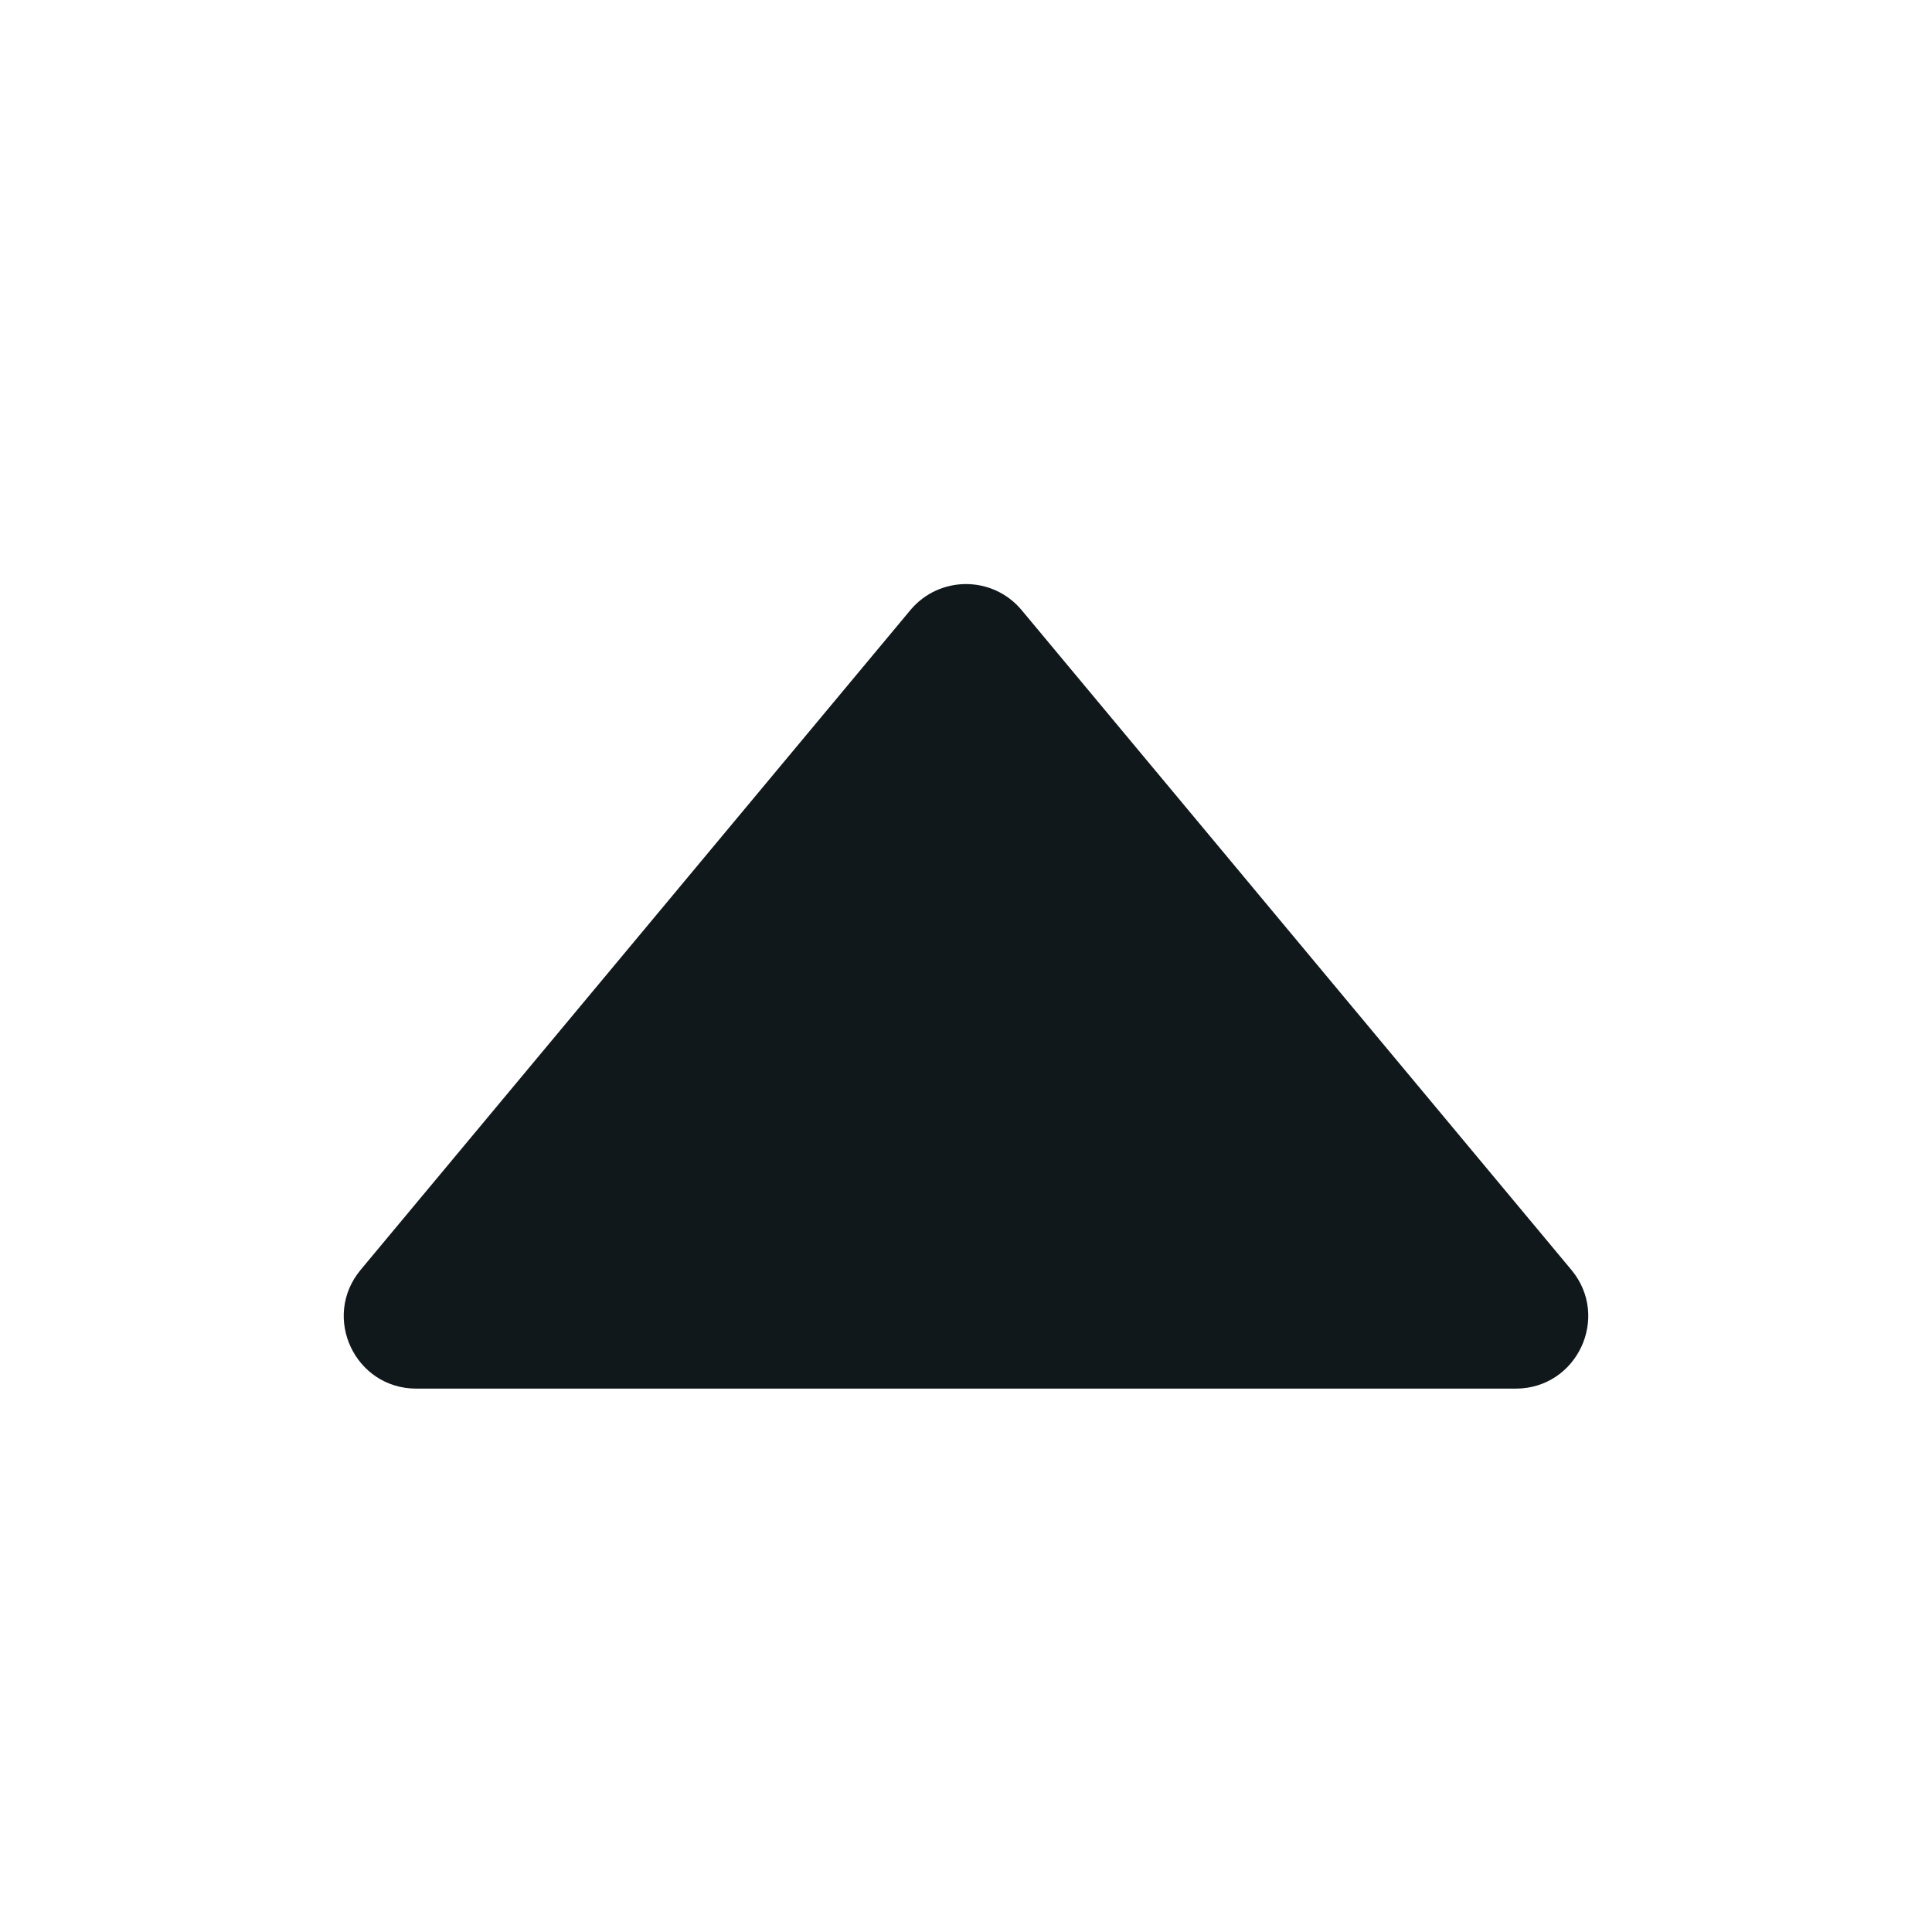
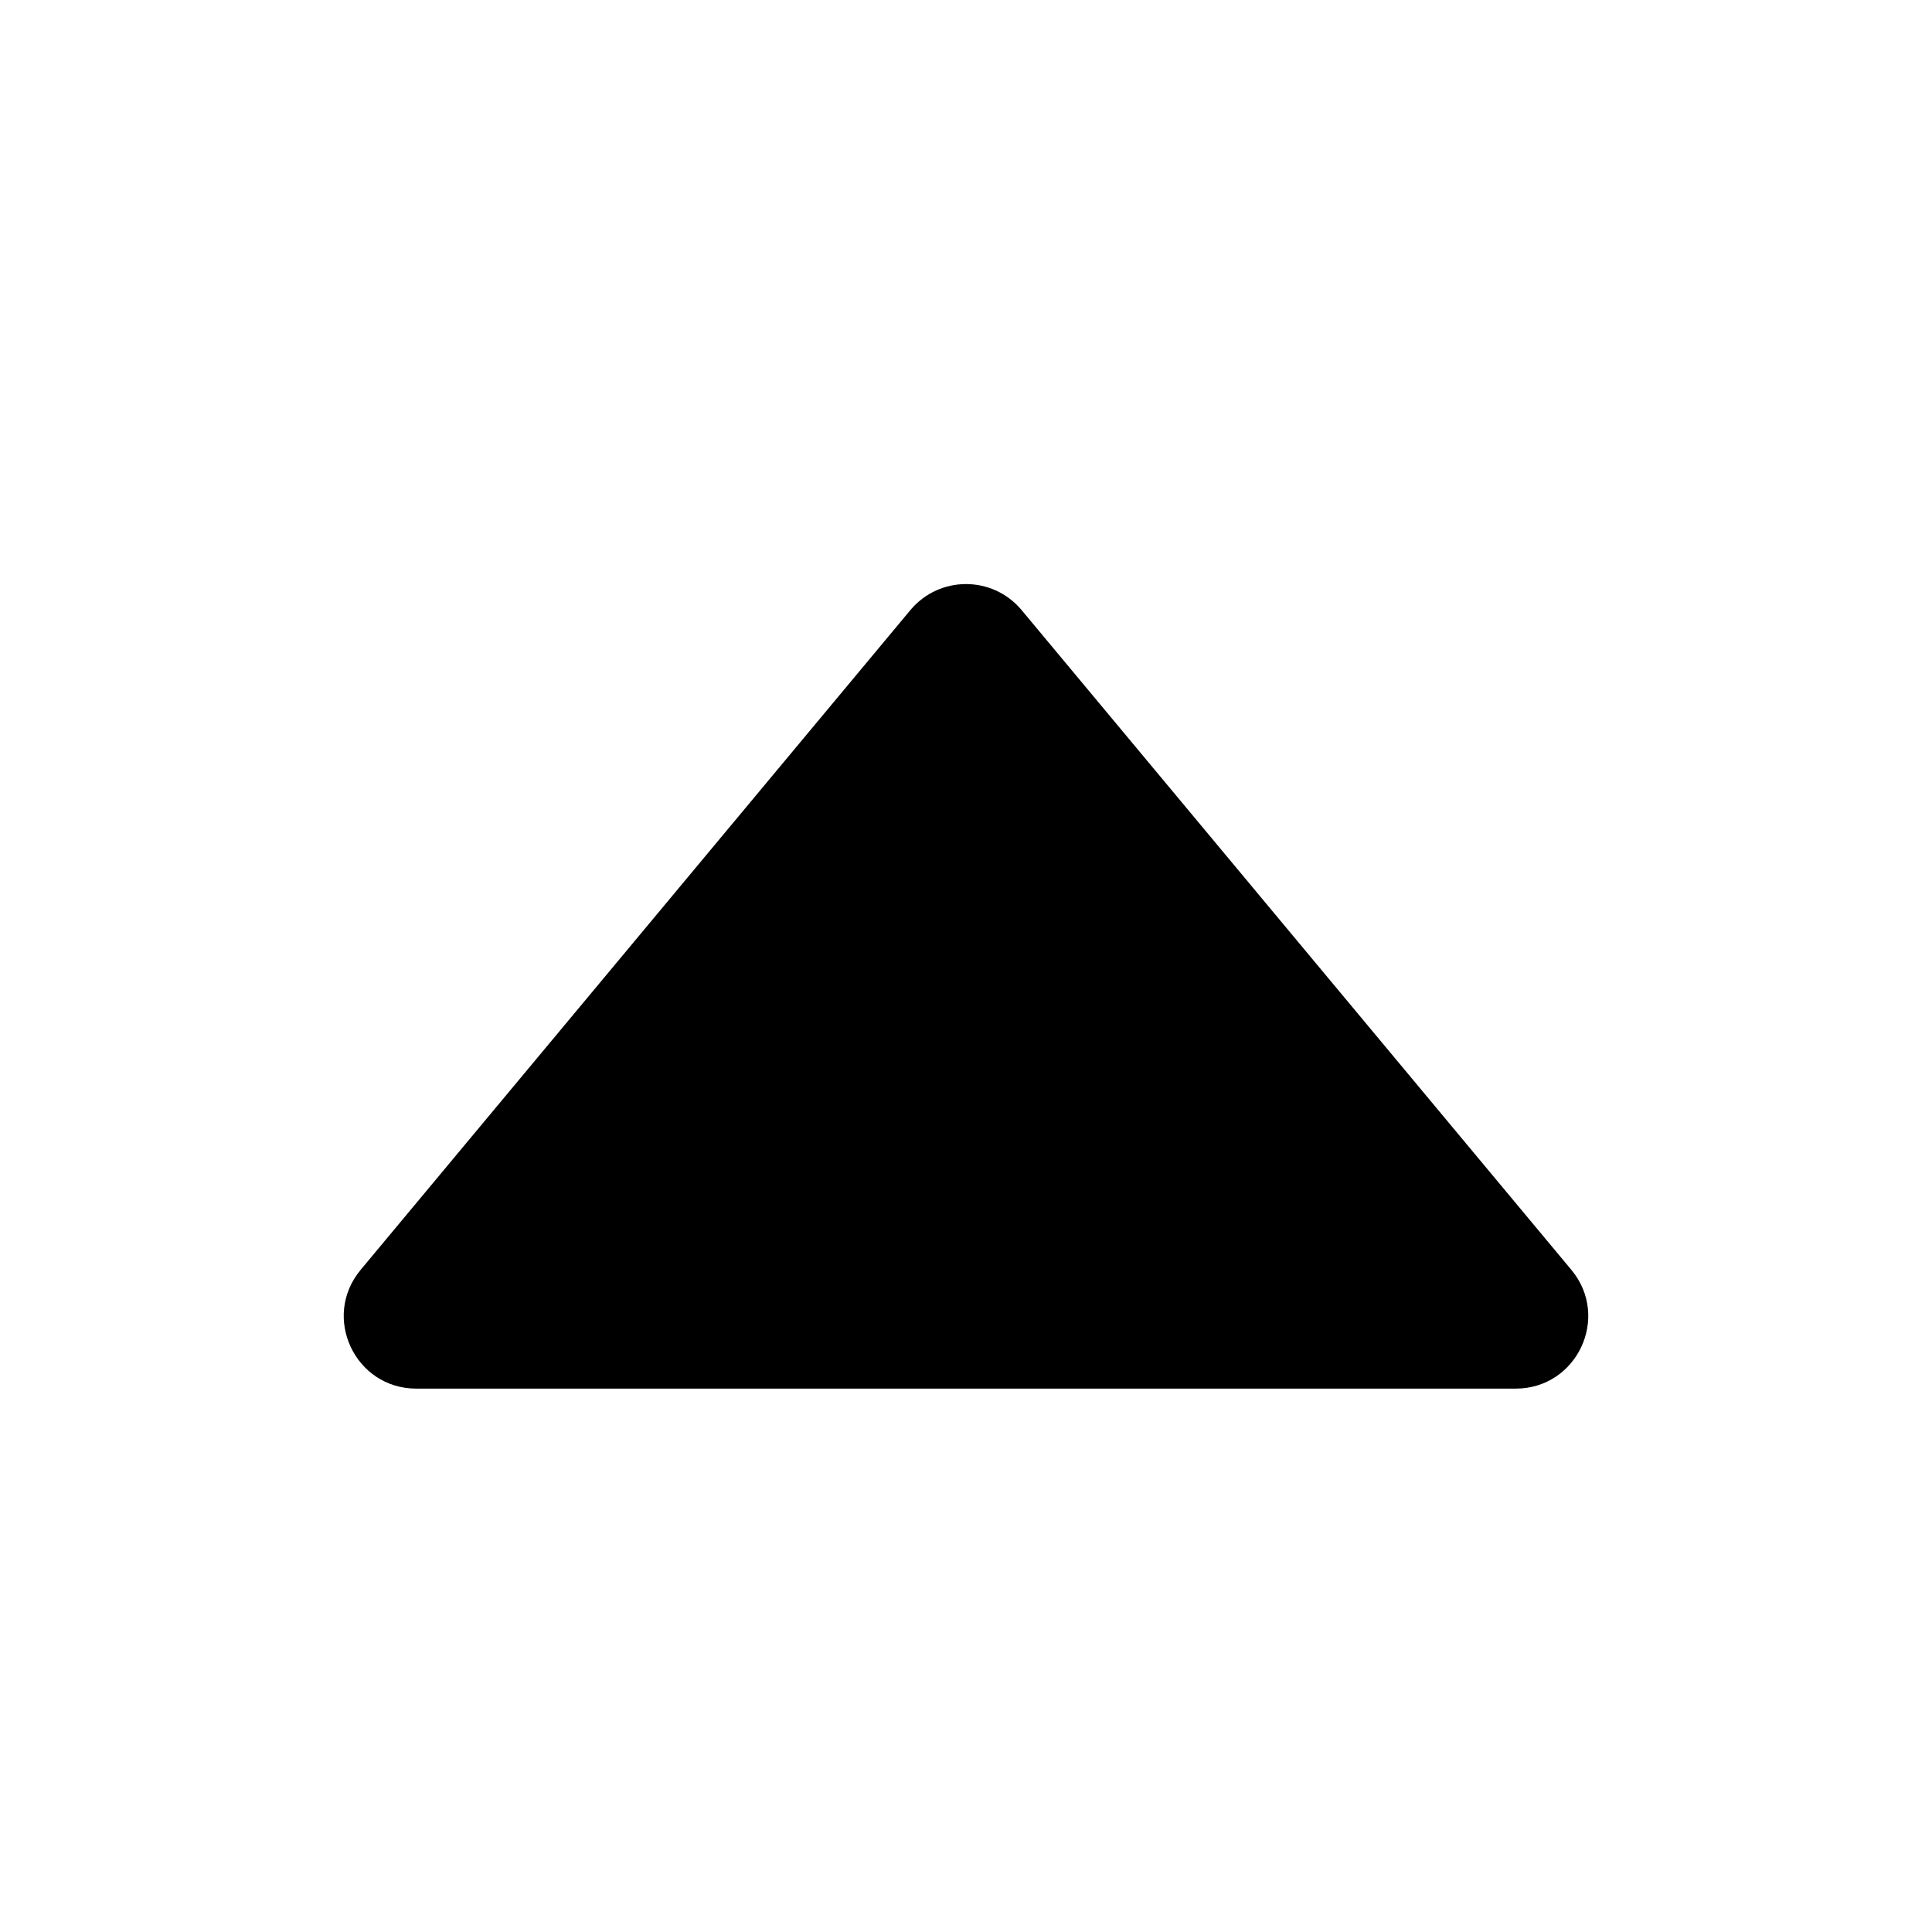
- <svg xmlns="http://www.w3.org/2000/svg" width="16" height="16" viewBox="0 0 16 16" fill="none">
-   <path d="M7.539 5.053L2.987 10.516C2.661 10.907 2.939 11.5 3.448 11.5L12.552 11.5C13.061 11.5 13.339 10.907 13.013 10.516L8.461 5.053C8.221 4.765 7.779 4.765 7.539 5.053Z" fill="#11181C" />
+ <svg xmlns="http://www.w3.org/2000/svg" width="16" height="16" viewBox="0 0 16 16">
+   <path d="M7.539 5.053L2.987 10.516C2.661 10.907 2.939 11.5 3.448 11.5L12.552 11.5C13.061 11.5 13.339 10.907 13.013 10.516L8.461 5.053C8.221 4.765 7.779 4.765 7.539 5.053Z" />
</svg>
